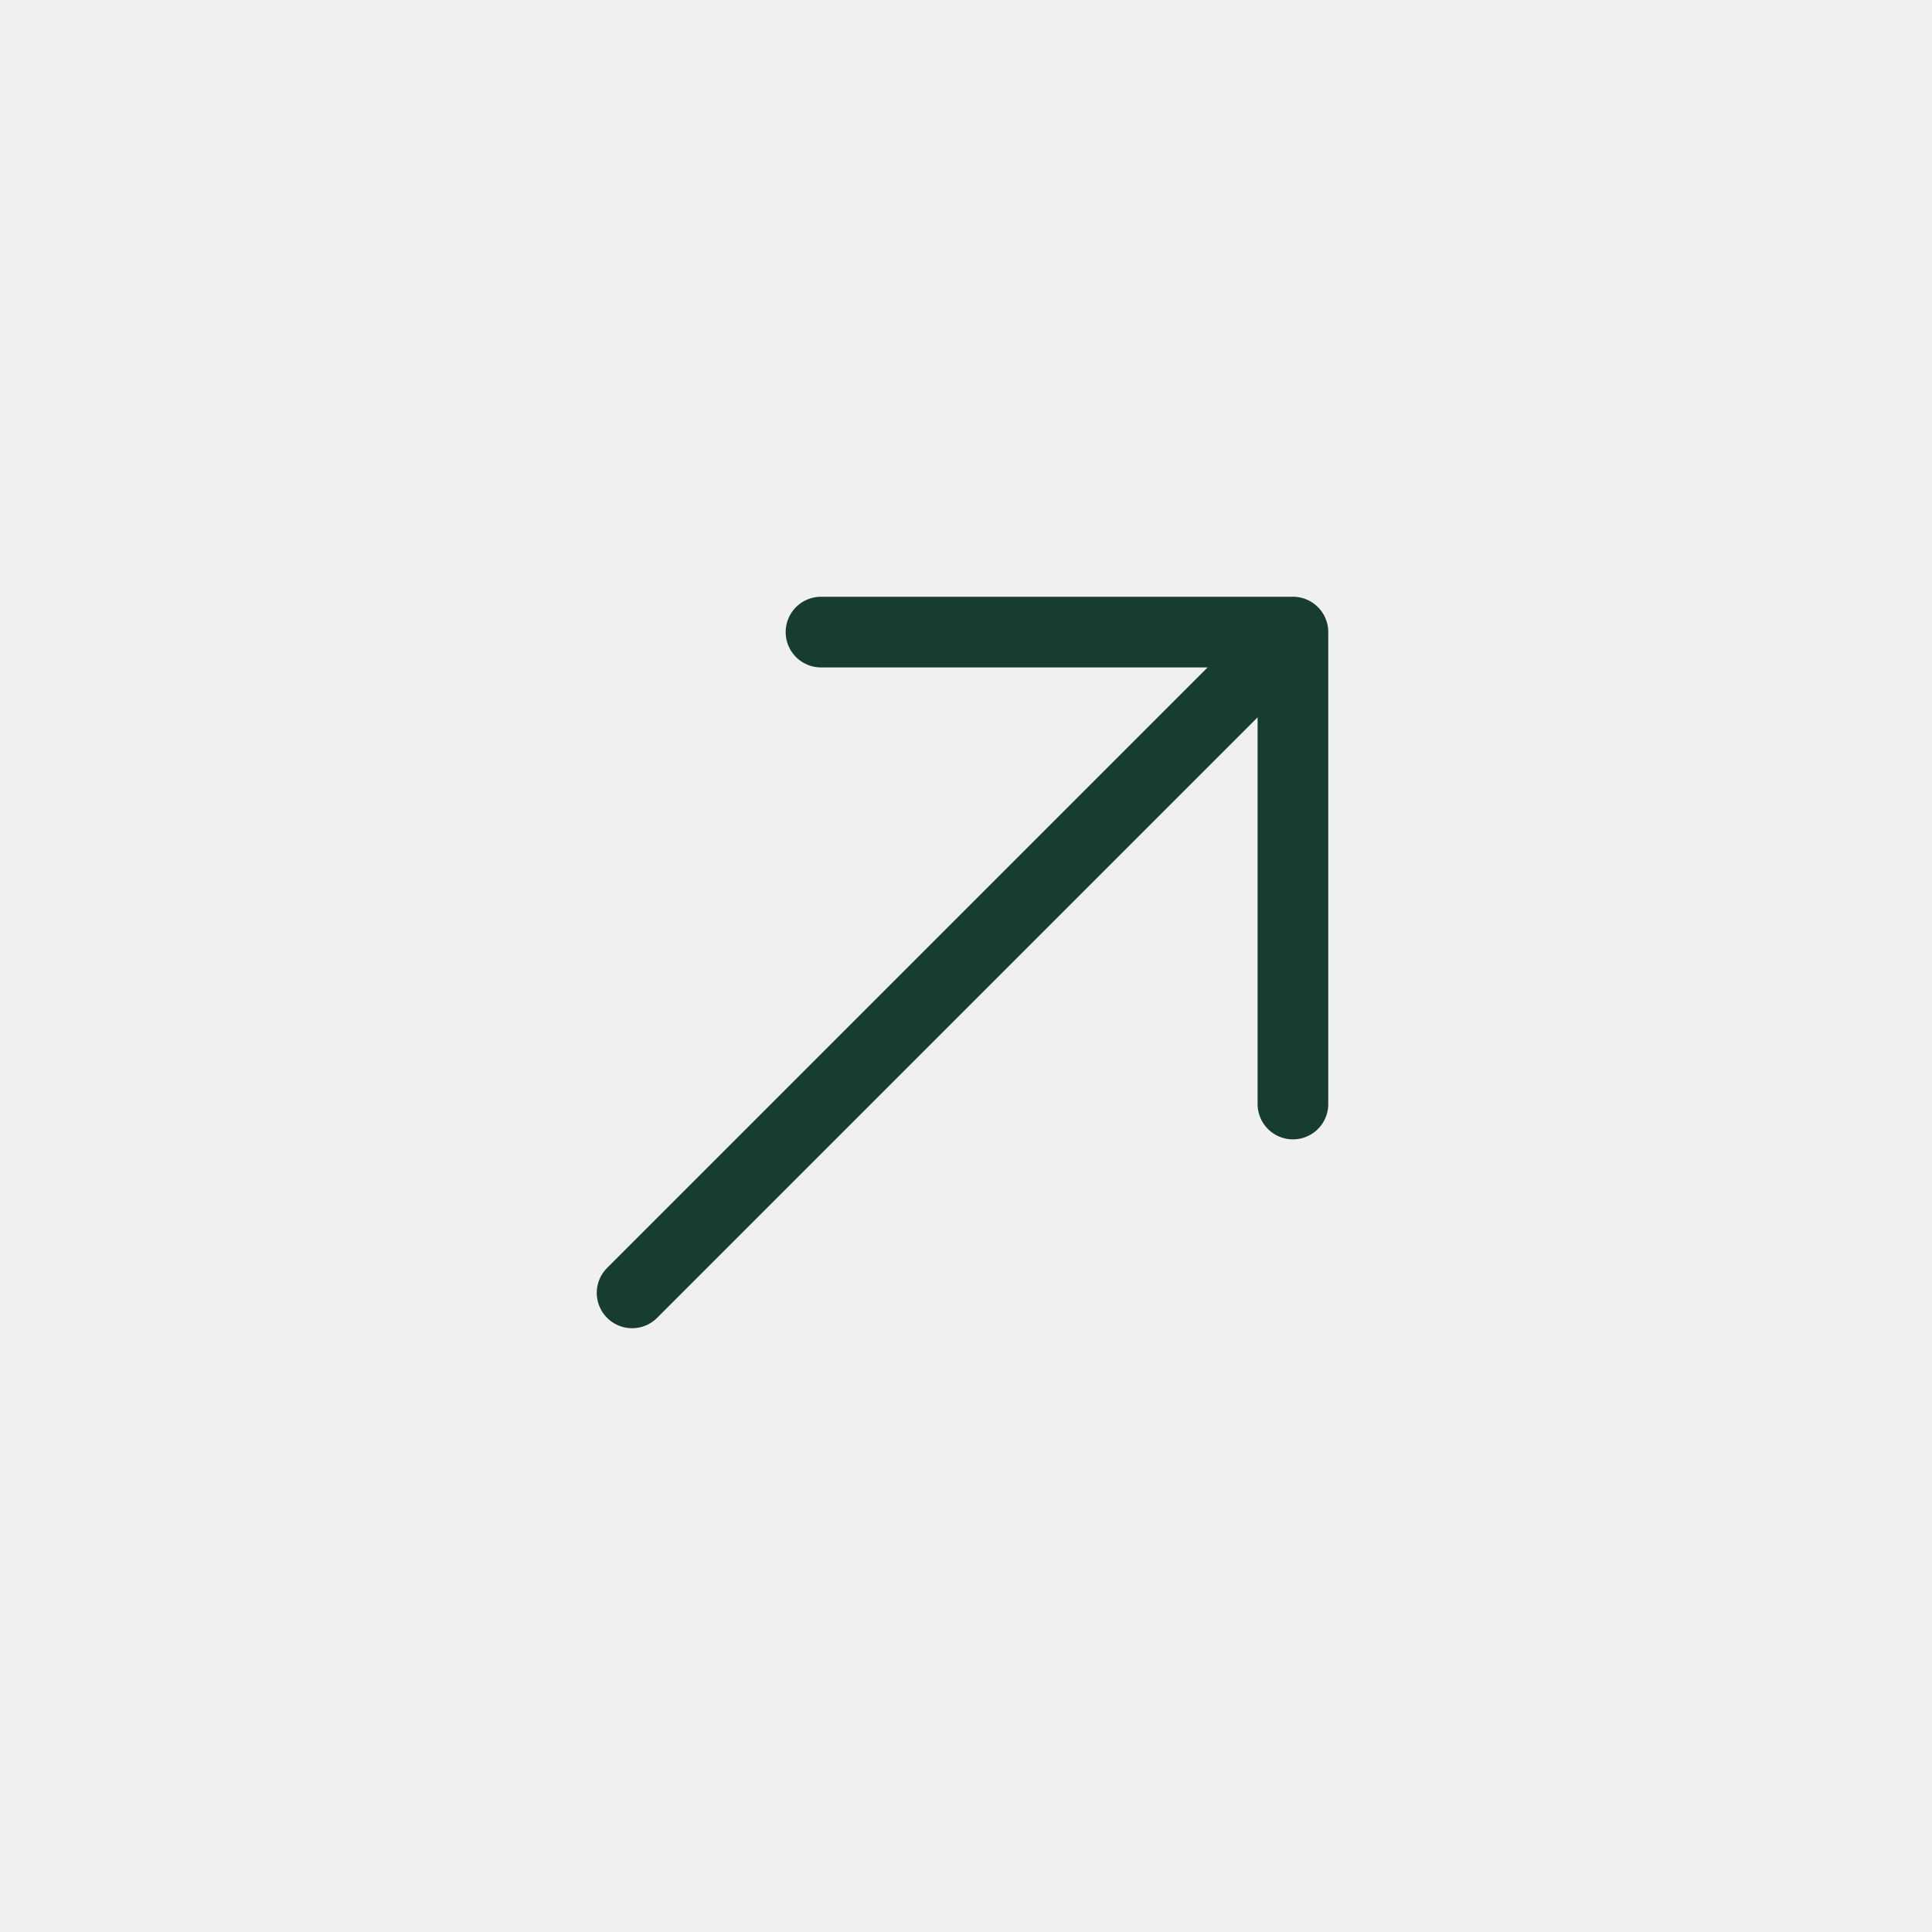
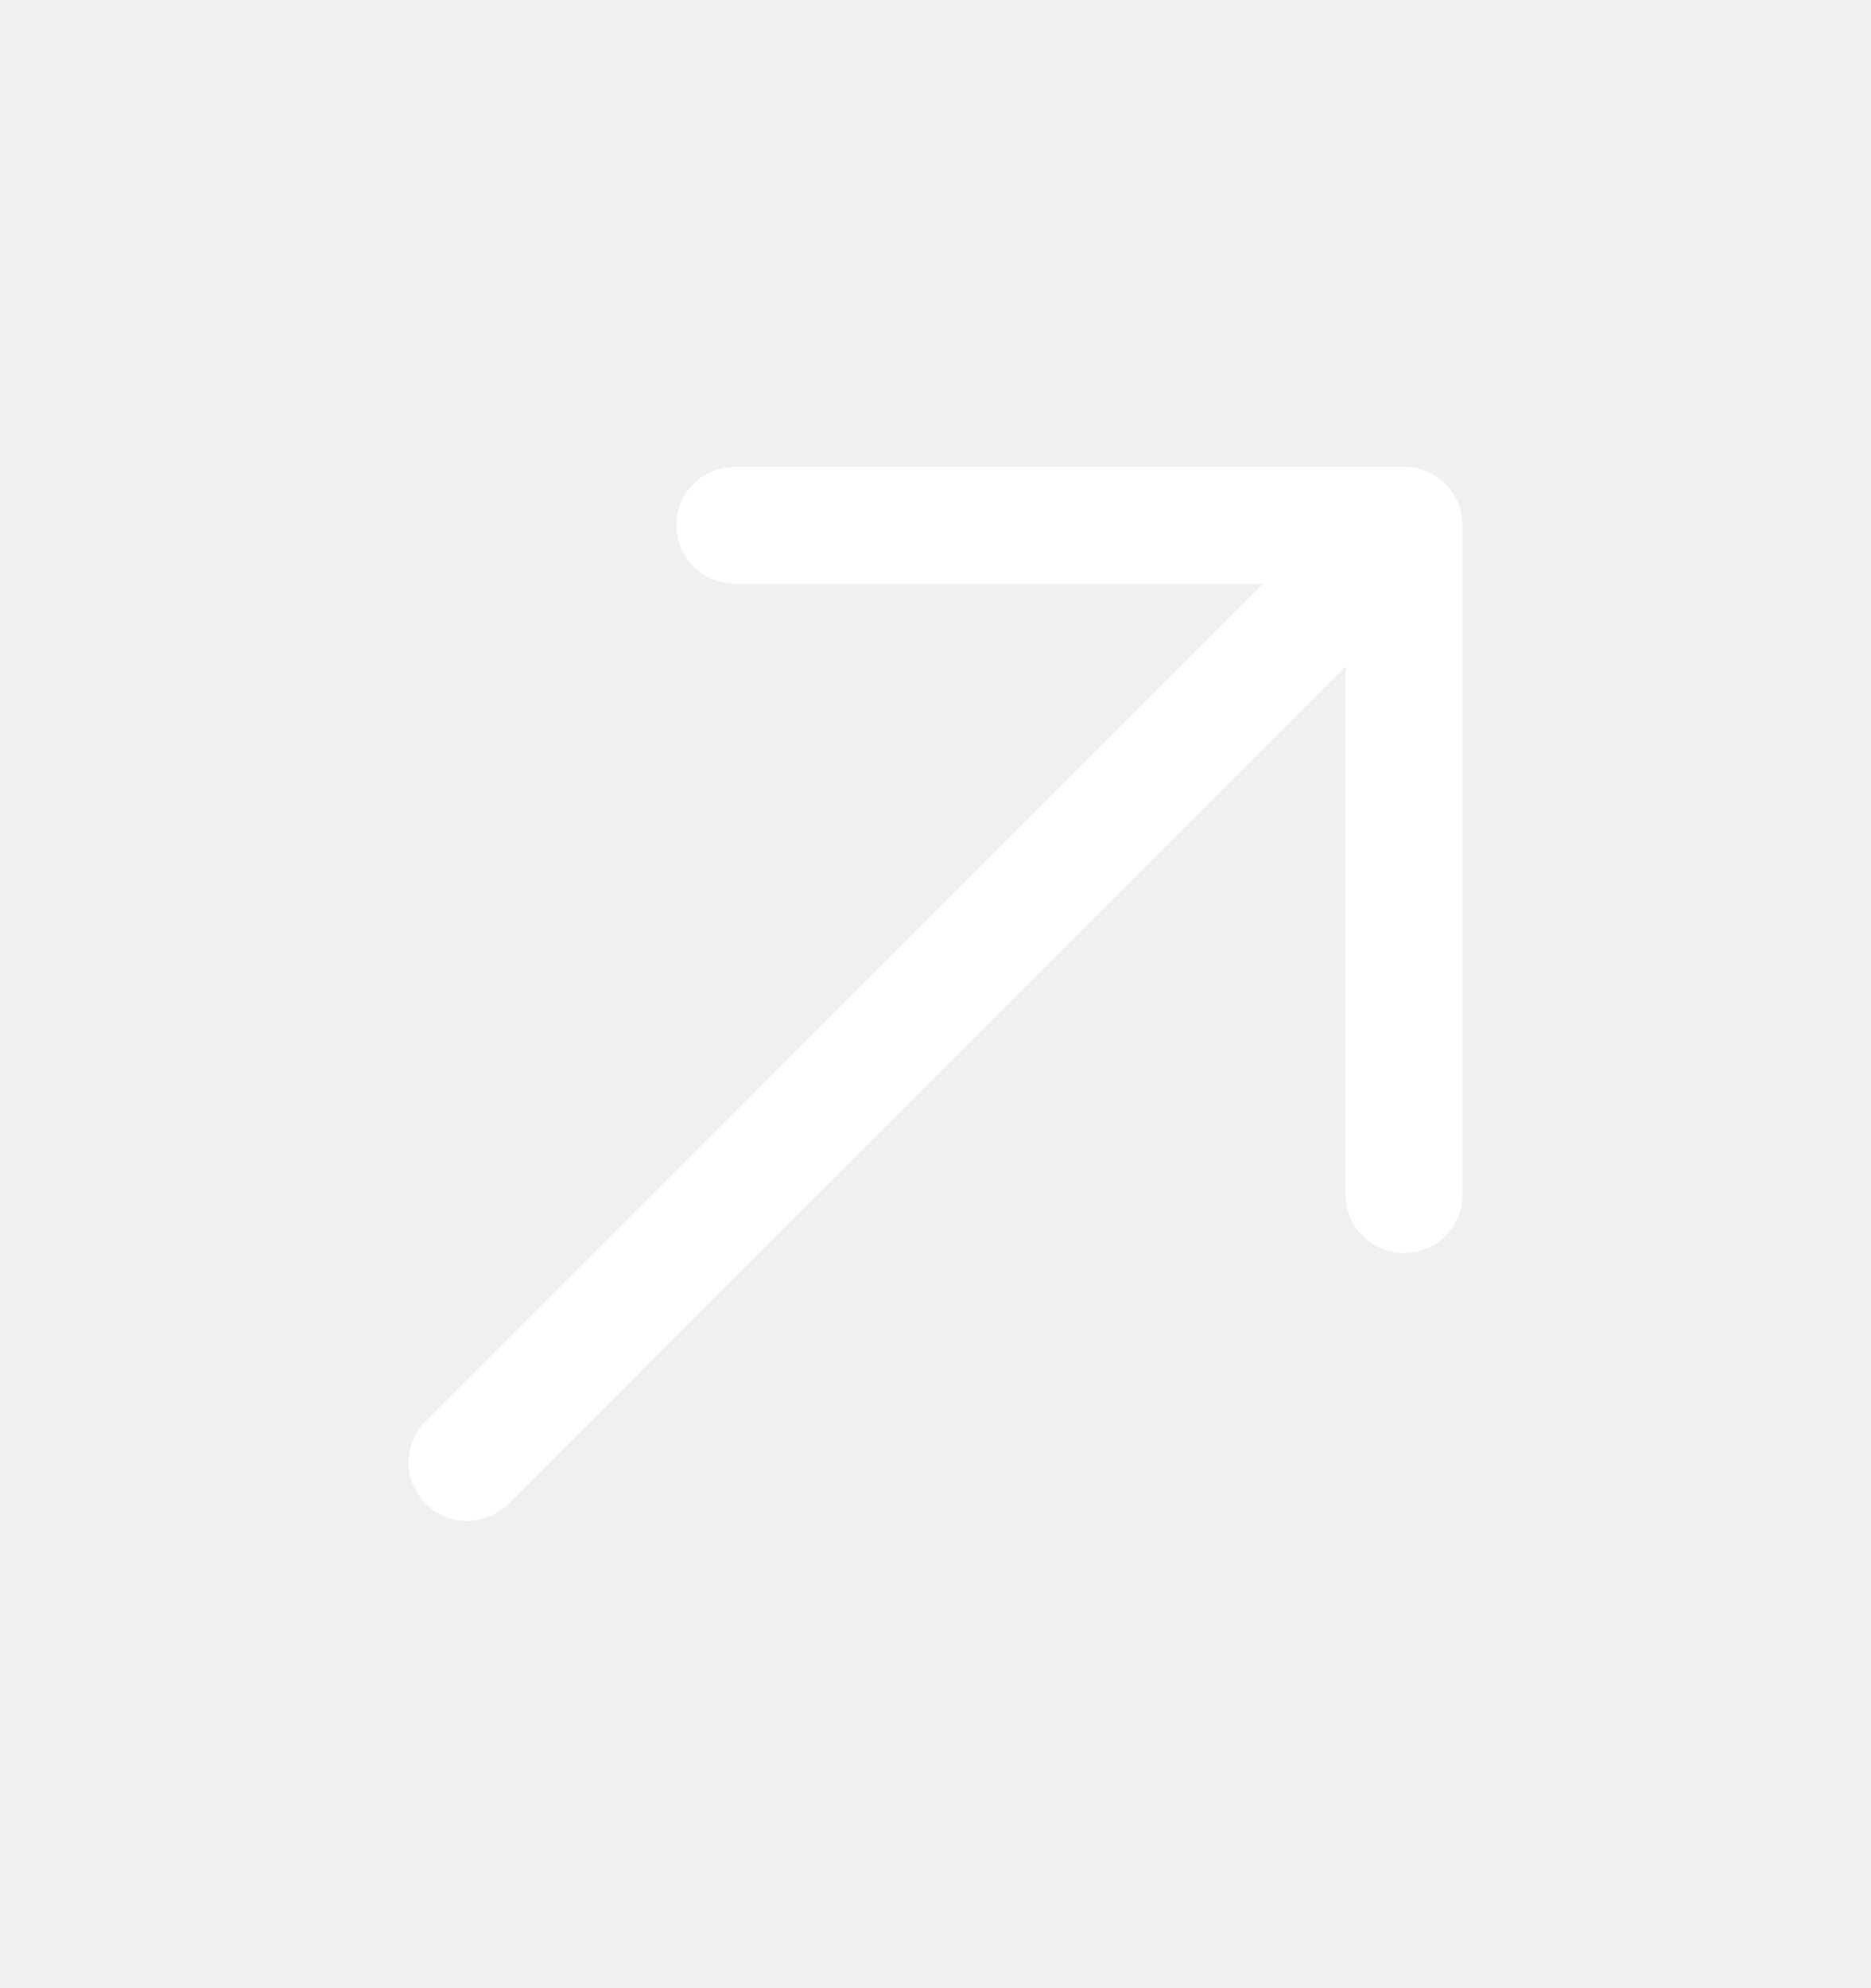
- <svg xmlns="http://www.w3.org/2000/svg" width="41" height="41" viewBox="0 0 41 41" fill="none">
-   <path d="M17.423 13.414L27.438 13.414L27.438 23.429" stroke="#173D33" stroke-width="1.5" stroke-miterlimit="10" stroke-linecap="round" stroke-linejoin="round" />
-   <path d="M13.414 27.437L27.298 13.553" stroke="#173D33" stroke-width="1.5" stroke-miterlimit="10" stroke-linecap="round" stroke-linejoin="round" />
+ <svg xmlns="http://www.w3.org/2000/svg" width="16" height="17" viewBox="0 0 16 17" fill="none">
+   <path d="M6.284 4.492L12.007 4.492L12.007 10.215" stroke="white" stroke-miterlimit="10" stroke-linecap="round" stroke-linejoin="round" />
+   <path d="M3.994 12.506L11.927 4.572" stroke="white" stroke-miterlimit="10" stroke-linecap="round" stroke-linejoin="round" />
</svg>
